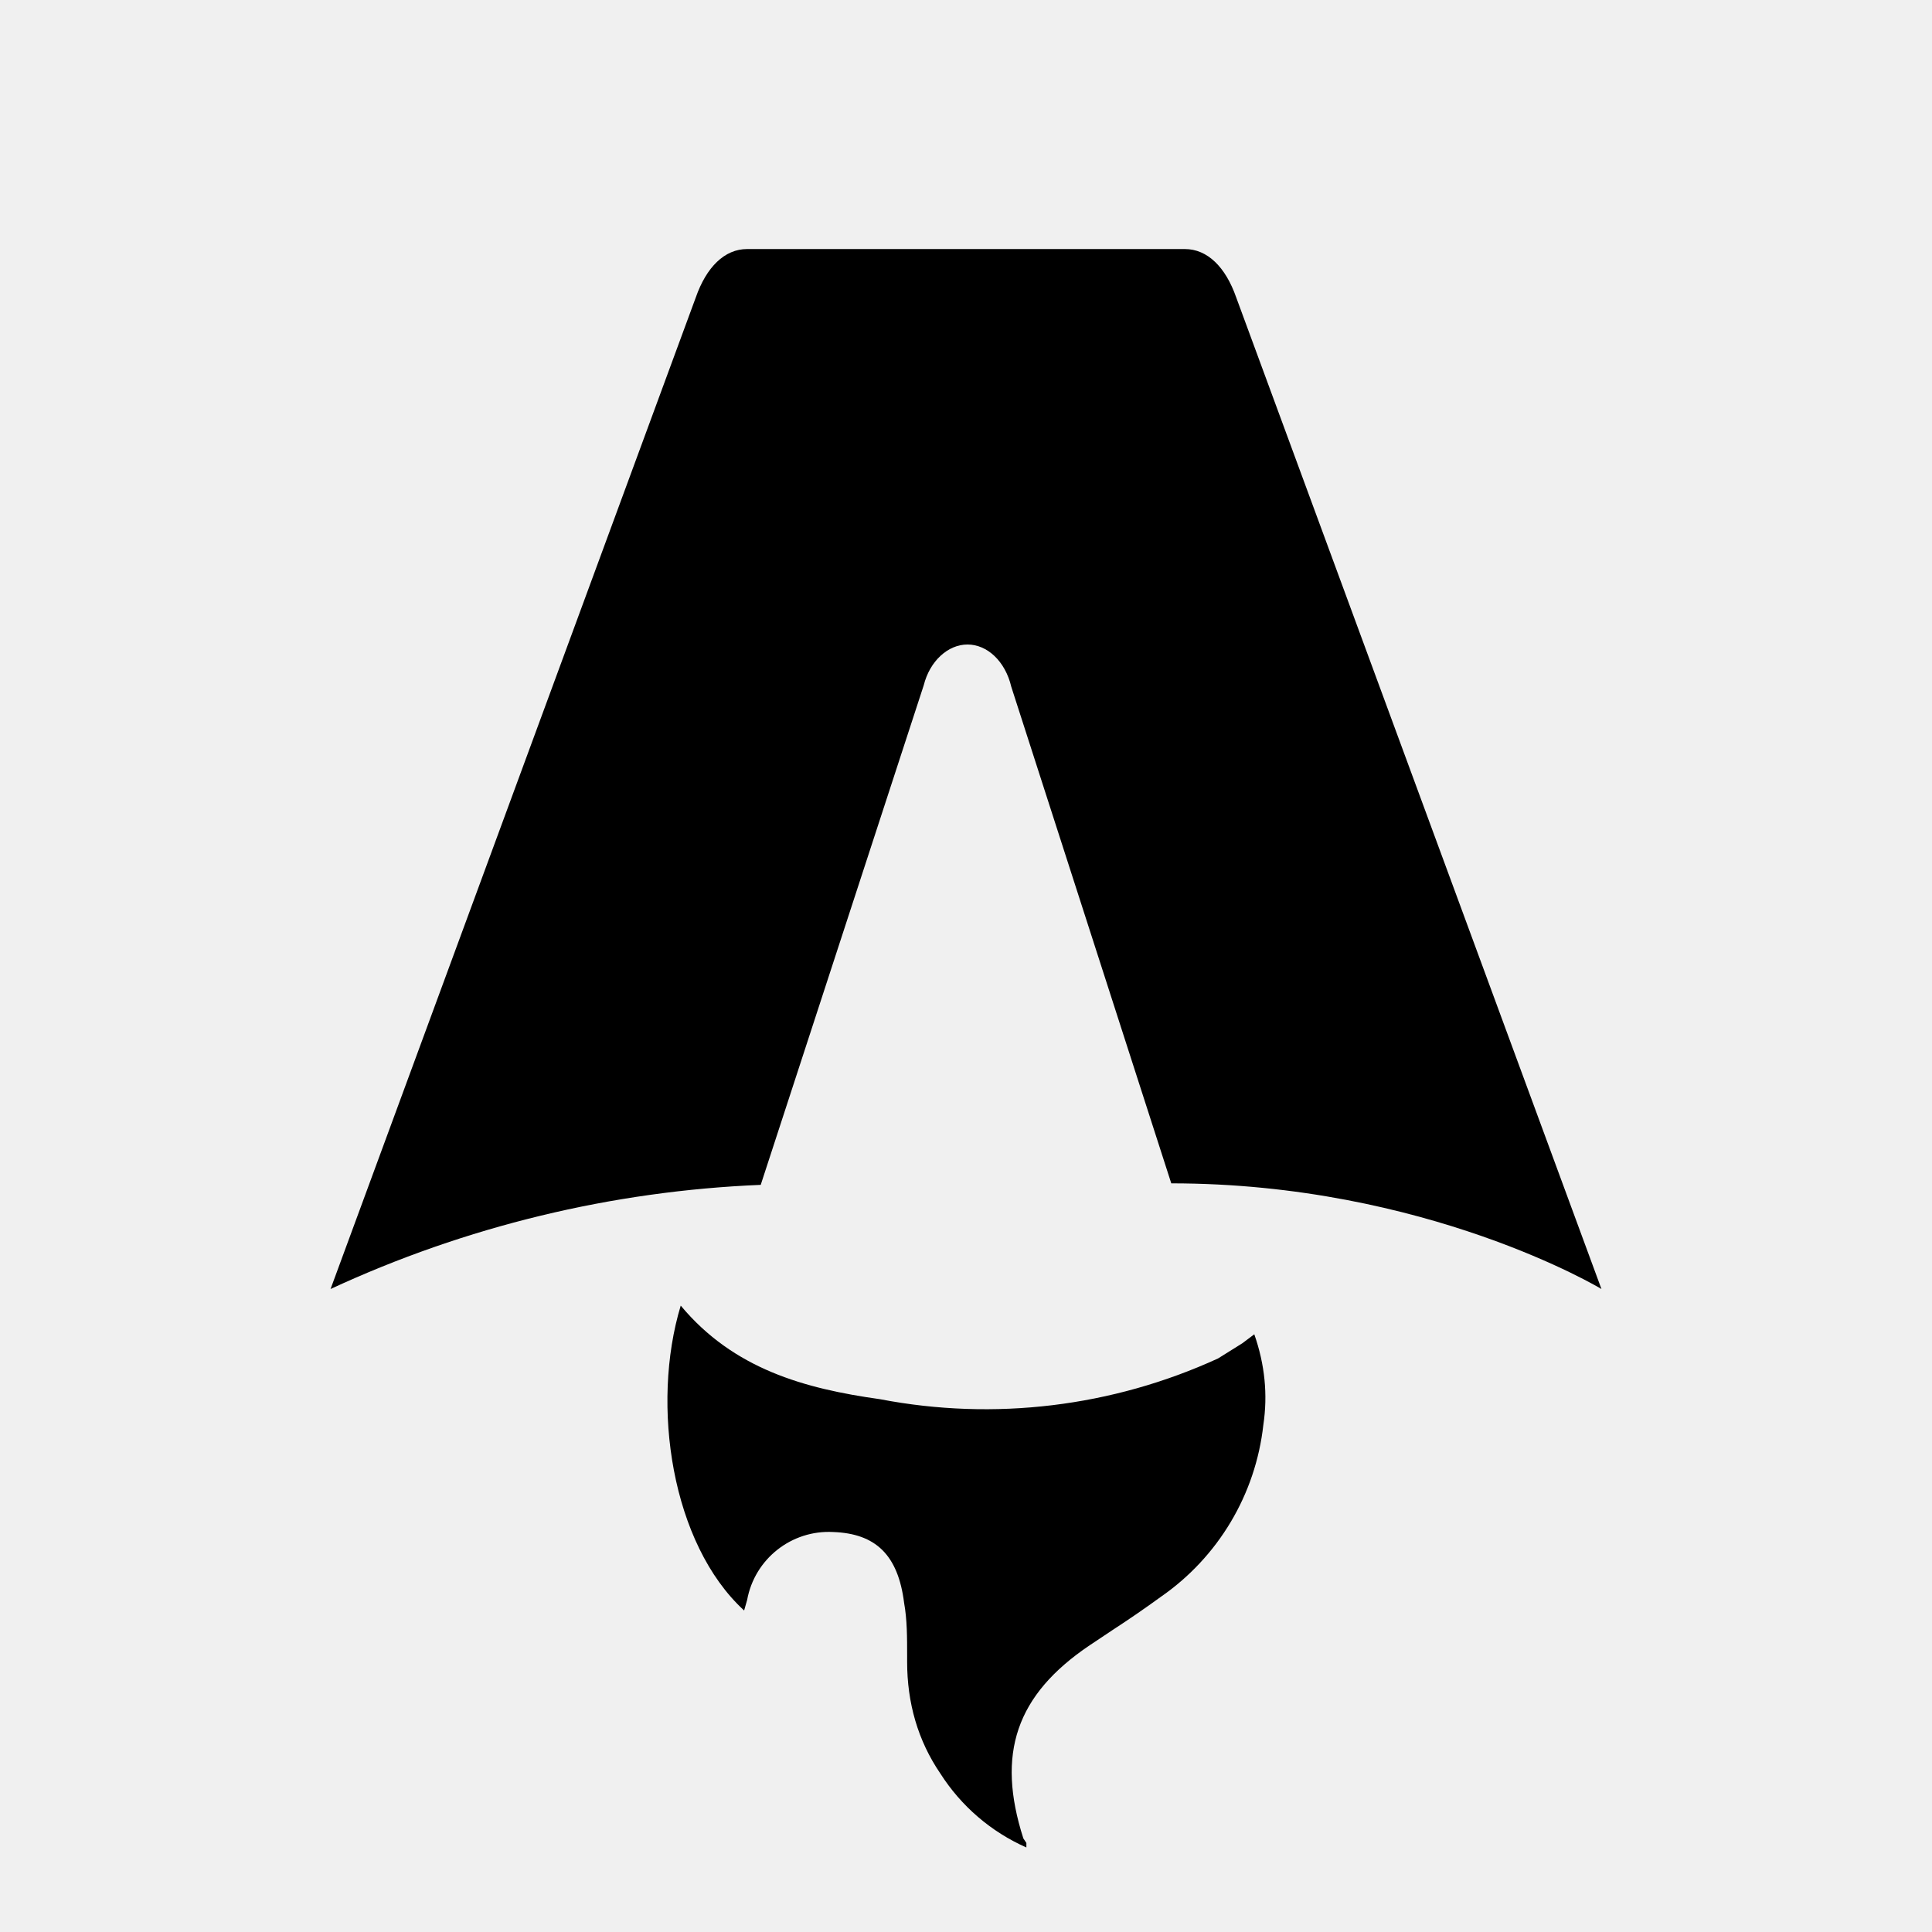
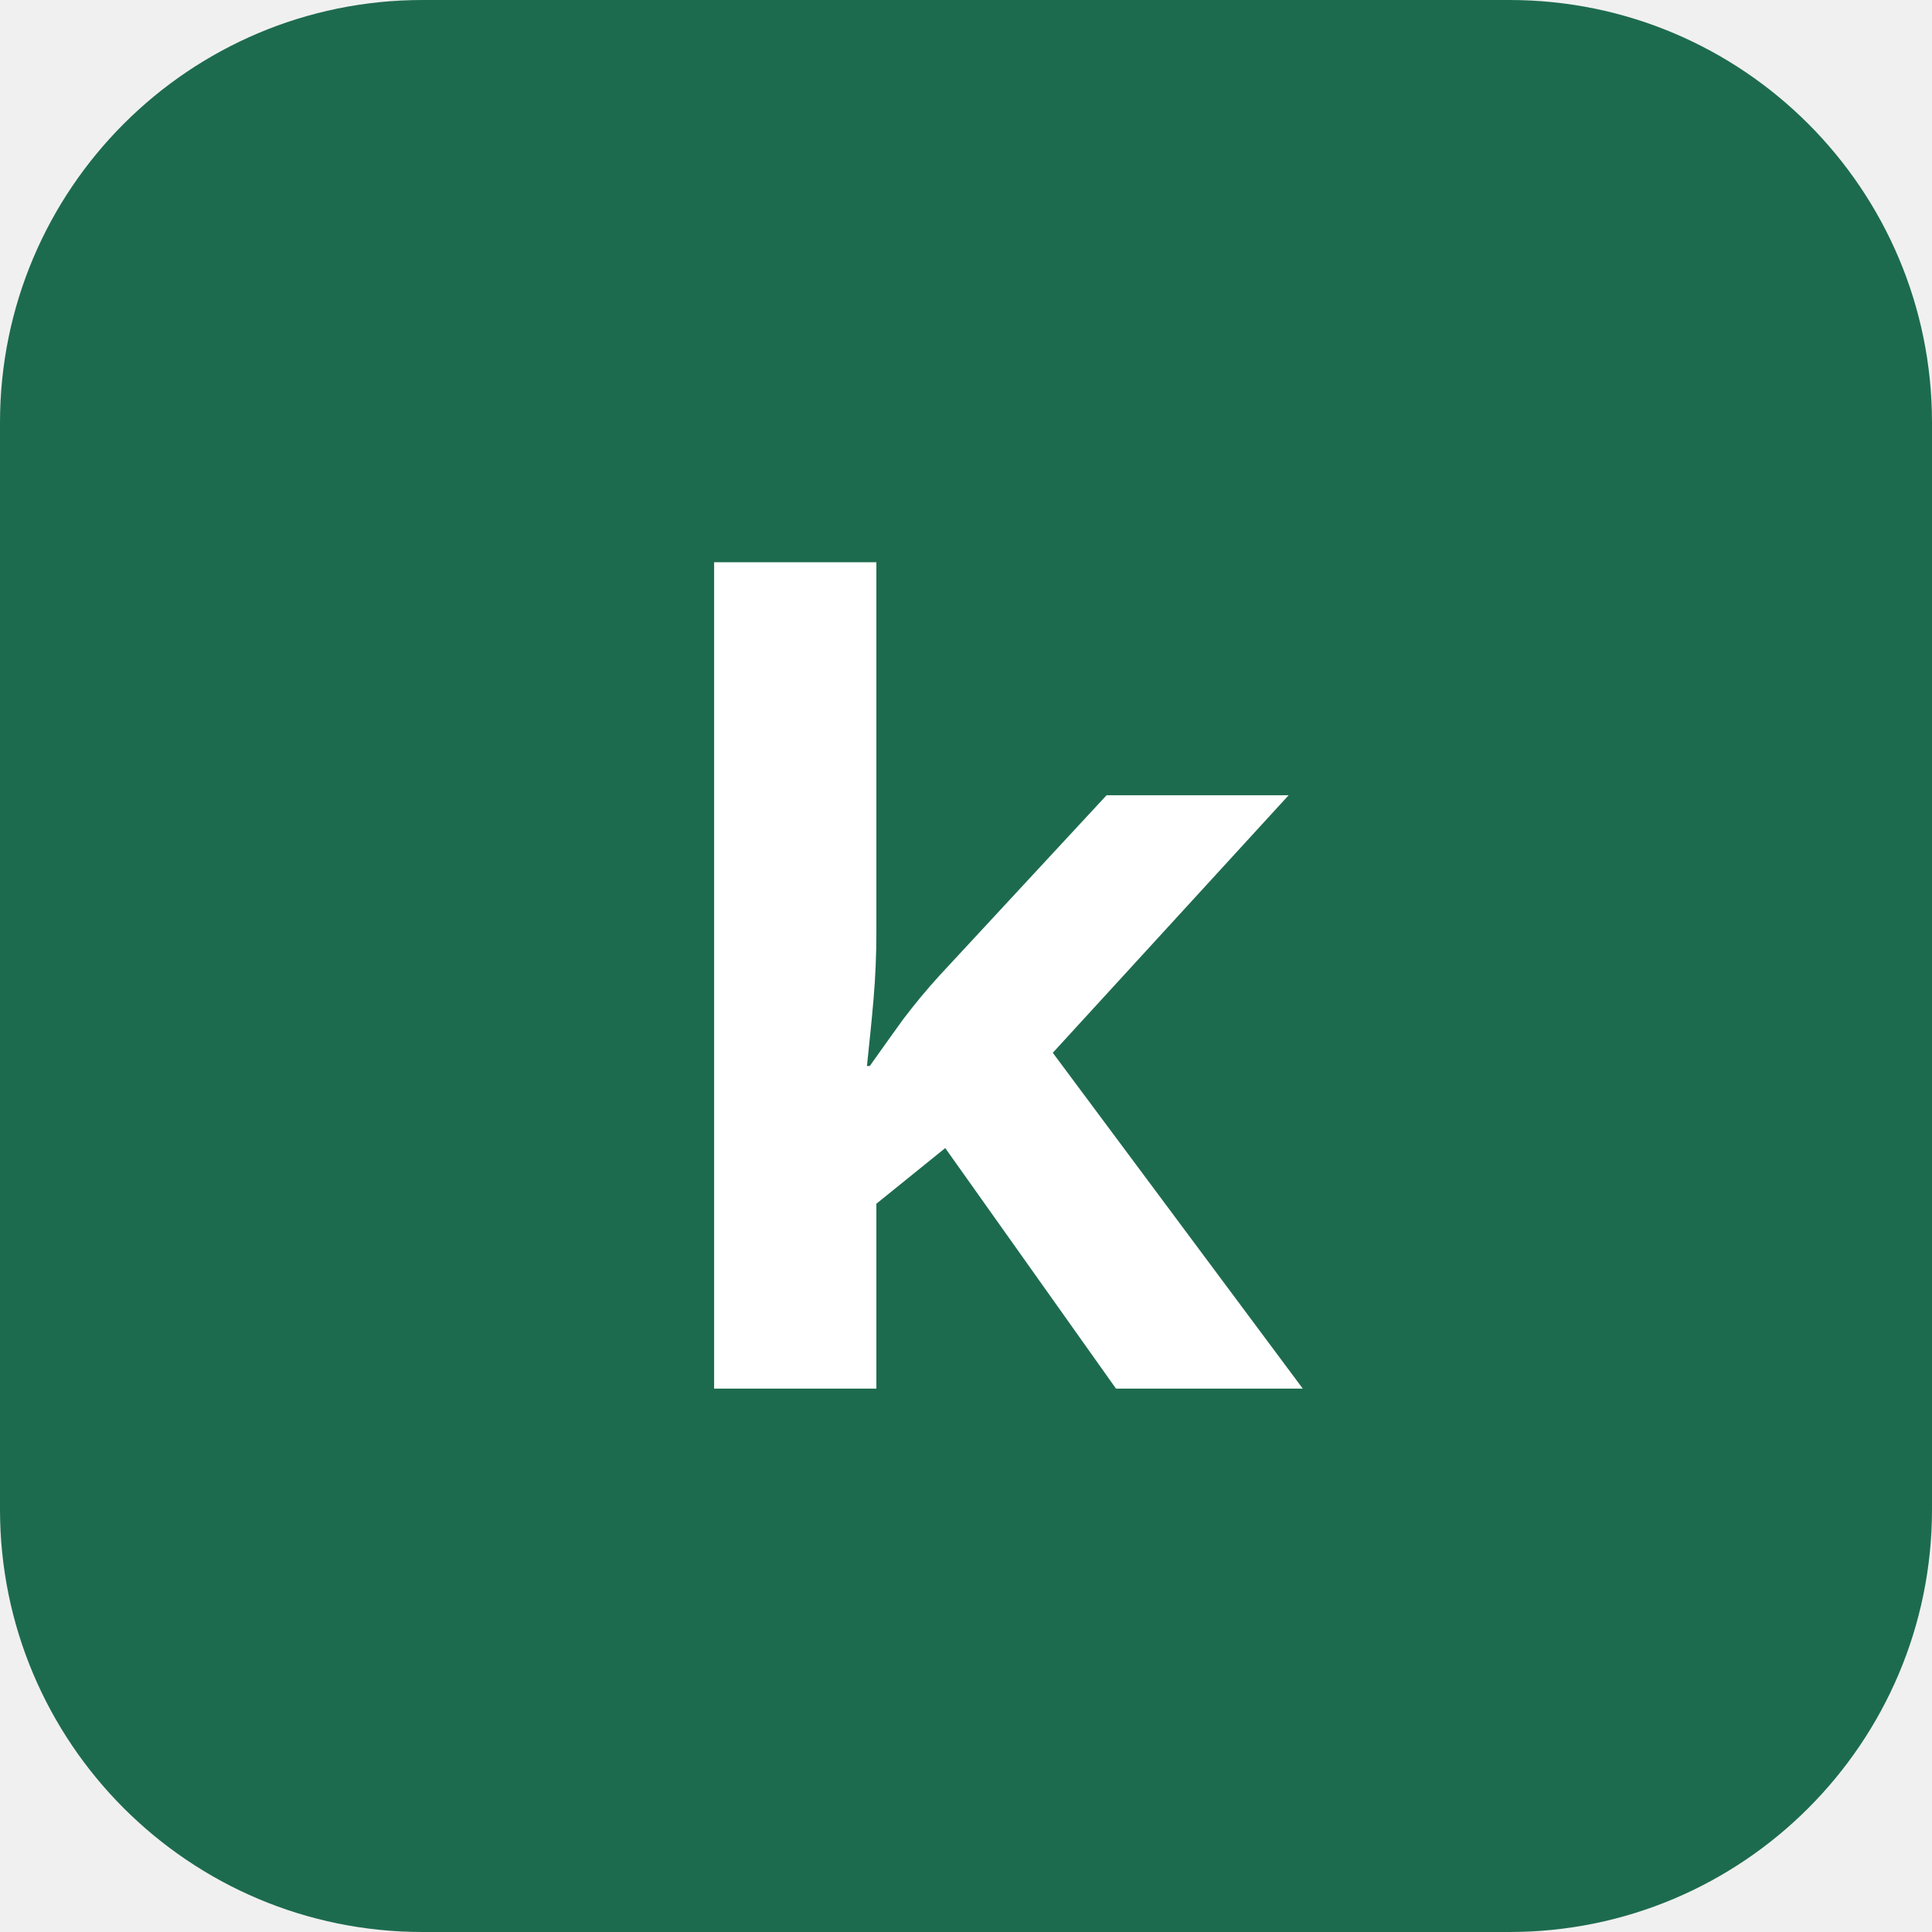
- <svg xmlns="http://www.w3.org/2000/svg" fill="none" viewBox="0 0 128 128">
-   <path d="M50.4 78.5a75.1 75.1 0 0 0-28.5 6.9l24.2-65.7c.7-2 1.9-3.2 3.4-3.2h29c1.5 0 2.7 1.2 3.4 3.2l24.2 65.7s-11.6-7-28.5-7L67 45.5c-.4-1.7-1.6-2.8-2.9-2.8-1.3 0-2.5 1.1-2.9 2.7L50.4 78.5Zm-1.1 28.2Zm-4.2-20.2c-2 6.6-.6 15.8 4.2 20.2a17.5 17.5 0 0 1 .2-.7 5.5 5.5 0 0 1 5.7-4.5c2.8.1 4.3 1.5 4.7 4.7.2 1.1.2 2.3.2 3.5v.4c0 2.7.7 5.2 2.2 7.4a13 13 0 0 0 5.7 4.9v-.3l-.2-.3c-1.8-5.6-.5-9.5 4.4-12.8l1.5-1a73 73 0 0 0 3.2-2.2 16 16 0 0 0 6.8-11.4c.3-2 .1-4-.6-6l-.8.6-1.6 1a37 37 0 0 1-22.4 2.7c-5-.7-9.7-2-13.2-6.2Z" />
-   <style>
-         path { fill: #000; }
-         @media (prefers-color-scheme: dark) {
-             path { fill: #FFF; }
-         }
-     </style>
+ <svg xmlns="http://www.w3.org/2000/svg" viewBox="0 0 32 32">
+   <rect width="32" height="32" rx="7" fill="#1D6B4F" />
+   <text x="16" y="23" text-anchor="middle" font-family="system-ui, sans-serif" font-weight="700" font-size="18" fill="#FFFFFF">k</text>
</svg>
